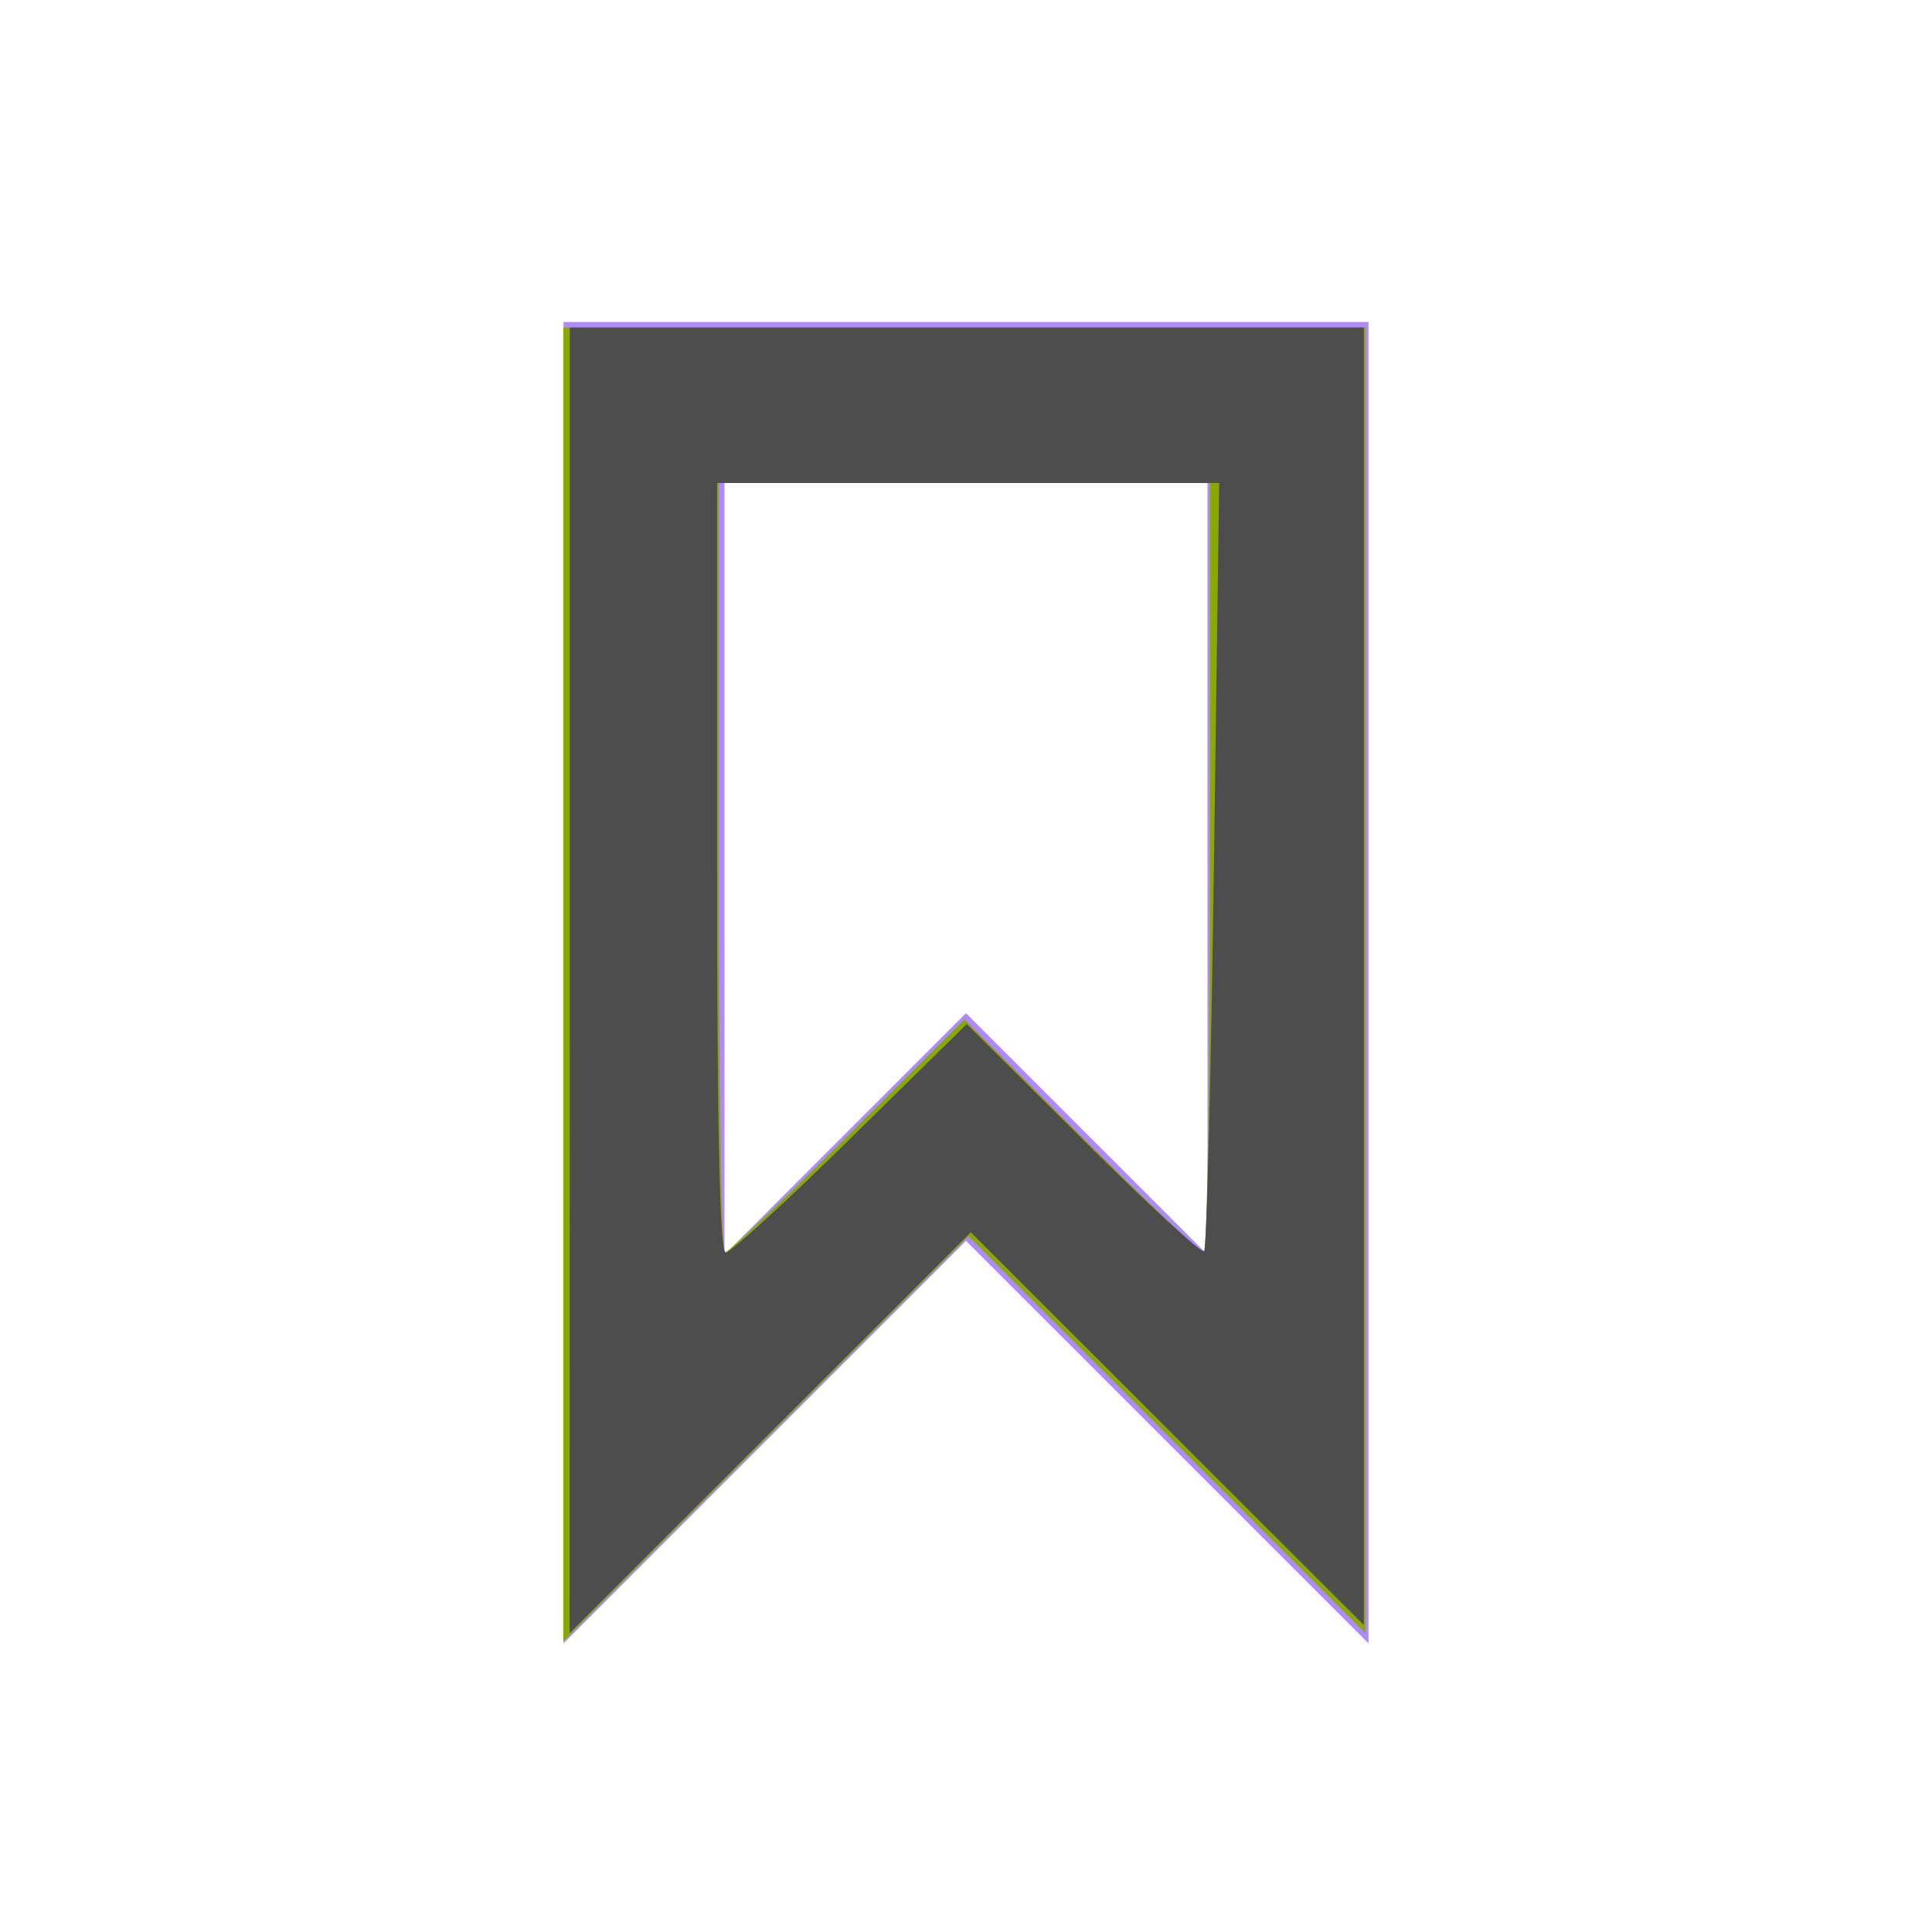
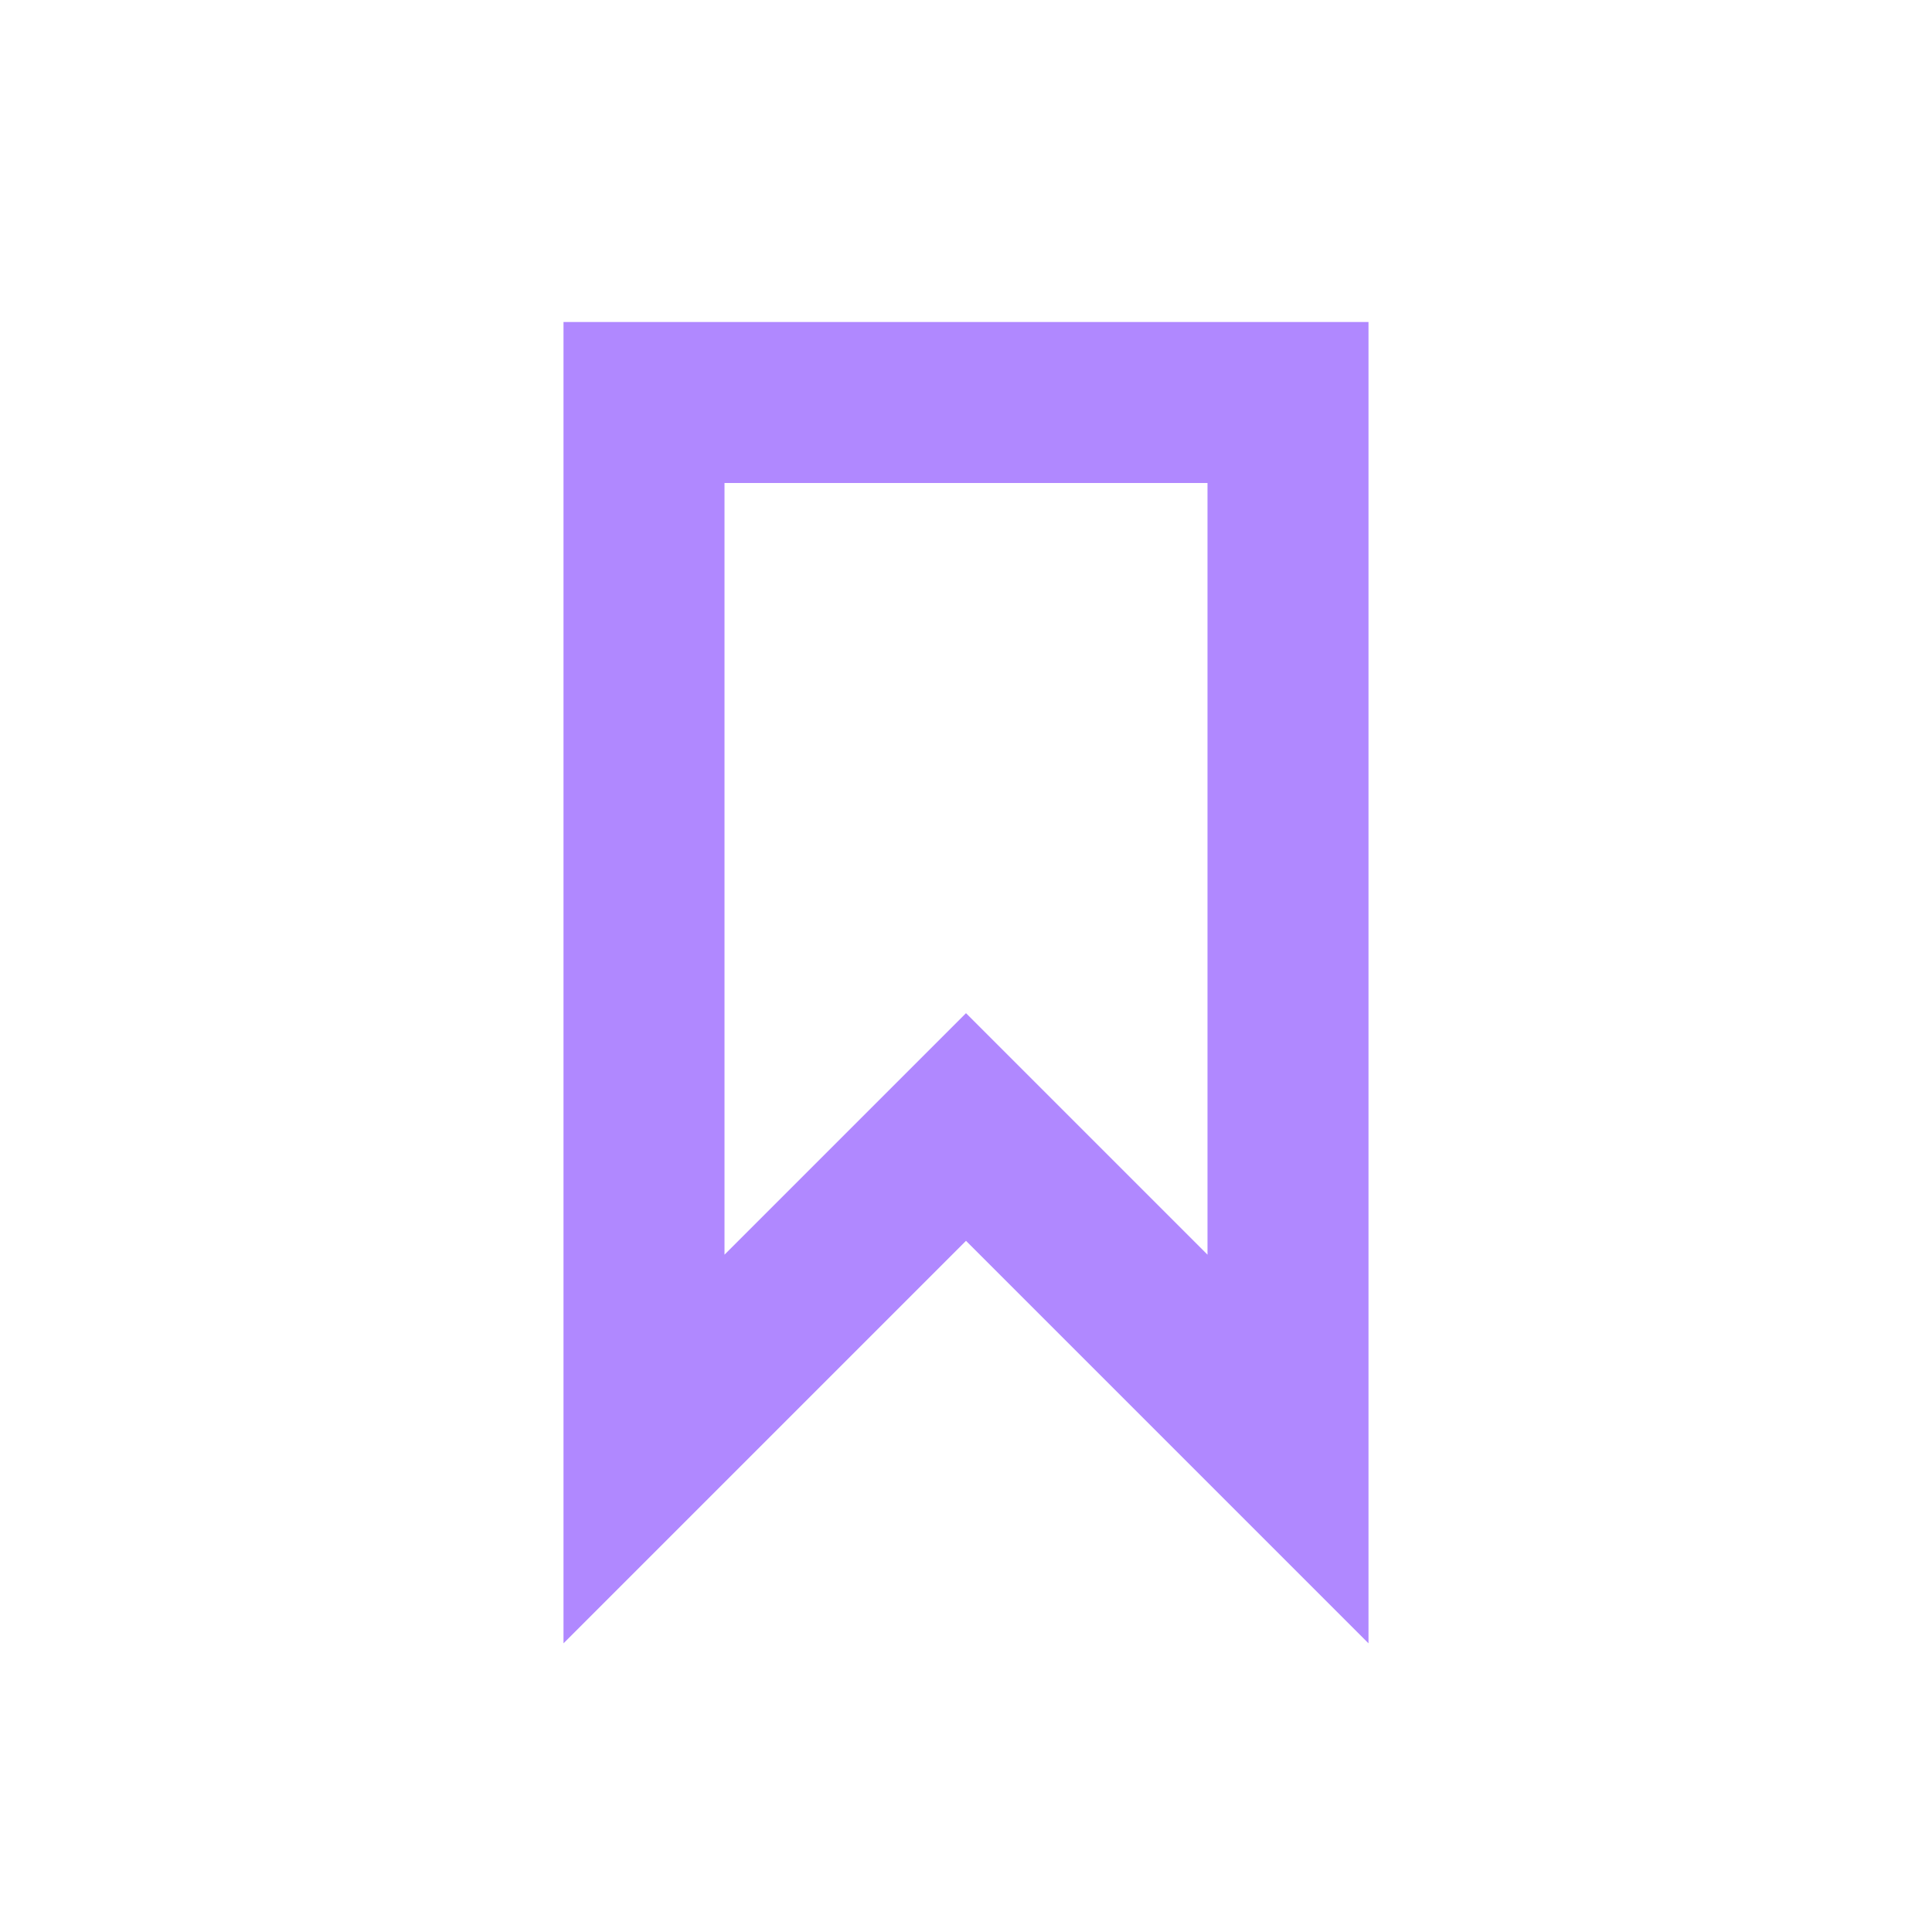
- <svg xmlns="http://www.w3.org/2000/svg" width="24px" height="24px" viewBox="0 0 24 24" version="1.1" id="svg11">
-   <defs id="defs15" />
+ <svg xmlns="http://www.w3.org/2000/svg" width="24px" height="24px" viewBox="0 0 24 24" version="1.1">
  <g id="Artboard" stroke="none" stroke-width="1" fill="none" fill-rule="evenodd">
    <g id="ic-label-liliac" transform="translate(2, 2)">
      <g id="Group_8996" transform="translate(5, 2)" fill="#B088FF" fill-rule="nonzero">
        <path d="M10,16.414 L5,11.414 L0,16.414 L0,0 L10,0 L10,16.414 Z M5,8.586 L8,11.586 L8,2 L2,2 L2,11.586 L5,8.586 Z" id="Path_18961" />
      </g>
      <polygon id="Rectangle_4641" points="0 0 20 0 20 20 0 20" />
    </g>
  </g>
-   <path style="fill:#88aa00;stroke-width:0.102" d="M 6.997,12.228 V 4.068 h 4.983 4.983 v 8.11 8.11 l -2.466,-2.466 -2.466,-2.466 -2.517,2.516 -2.517,2.516 z m 3.533,1.883 1.45,-1.448 1.45,1.448 c 0.798,0.796 1.484,1.448 1.525,1.448 0.041,0 0.075,-2.151 0.075,-4.78 V 6 H 11.98 8.929 v 4.78 c 0,2.629 0.034,4.78 0.075,4.78 0.041,0 0.728,-0.652 1.525,-1.448 z" id="path824" />
-   <path style="fill:#4d4d4d;stroke-width:0.102" d="M 7.078,12.177 V 4.068 h 4.932 4.932 v 8.059 8.059 l -2.441,-2.439 -2.441,-2.439 -2.492,2.49 -2.492,2.49 z m 3.489,1.963 1.443,-1.419 1.446,1.439 c 0.795,0.792 1.471,1.414 1.502,1.383 0.031,-0.031 0.086,-2.191 0.122,-4.8 L 15.145,6 H 12.027 8.908 v 4.78 c 0,3.291 0.033,4.78 0.108,4.78 0.059,0 0.757,-0.639 1.551,-1.419 z" id="path822" />
</svg>
